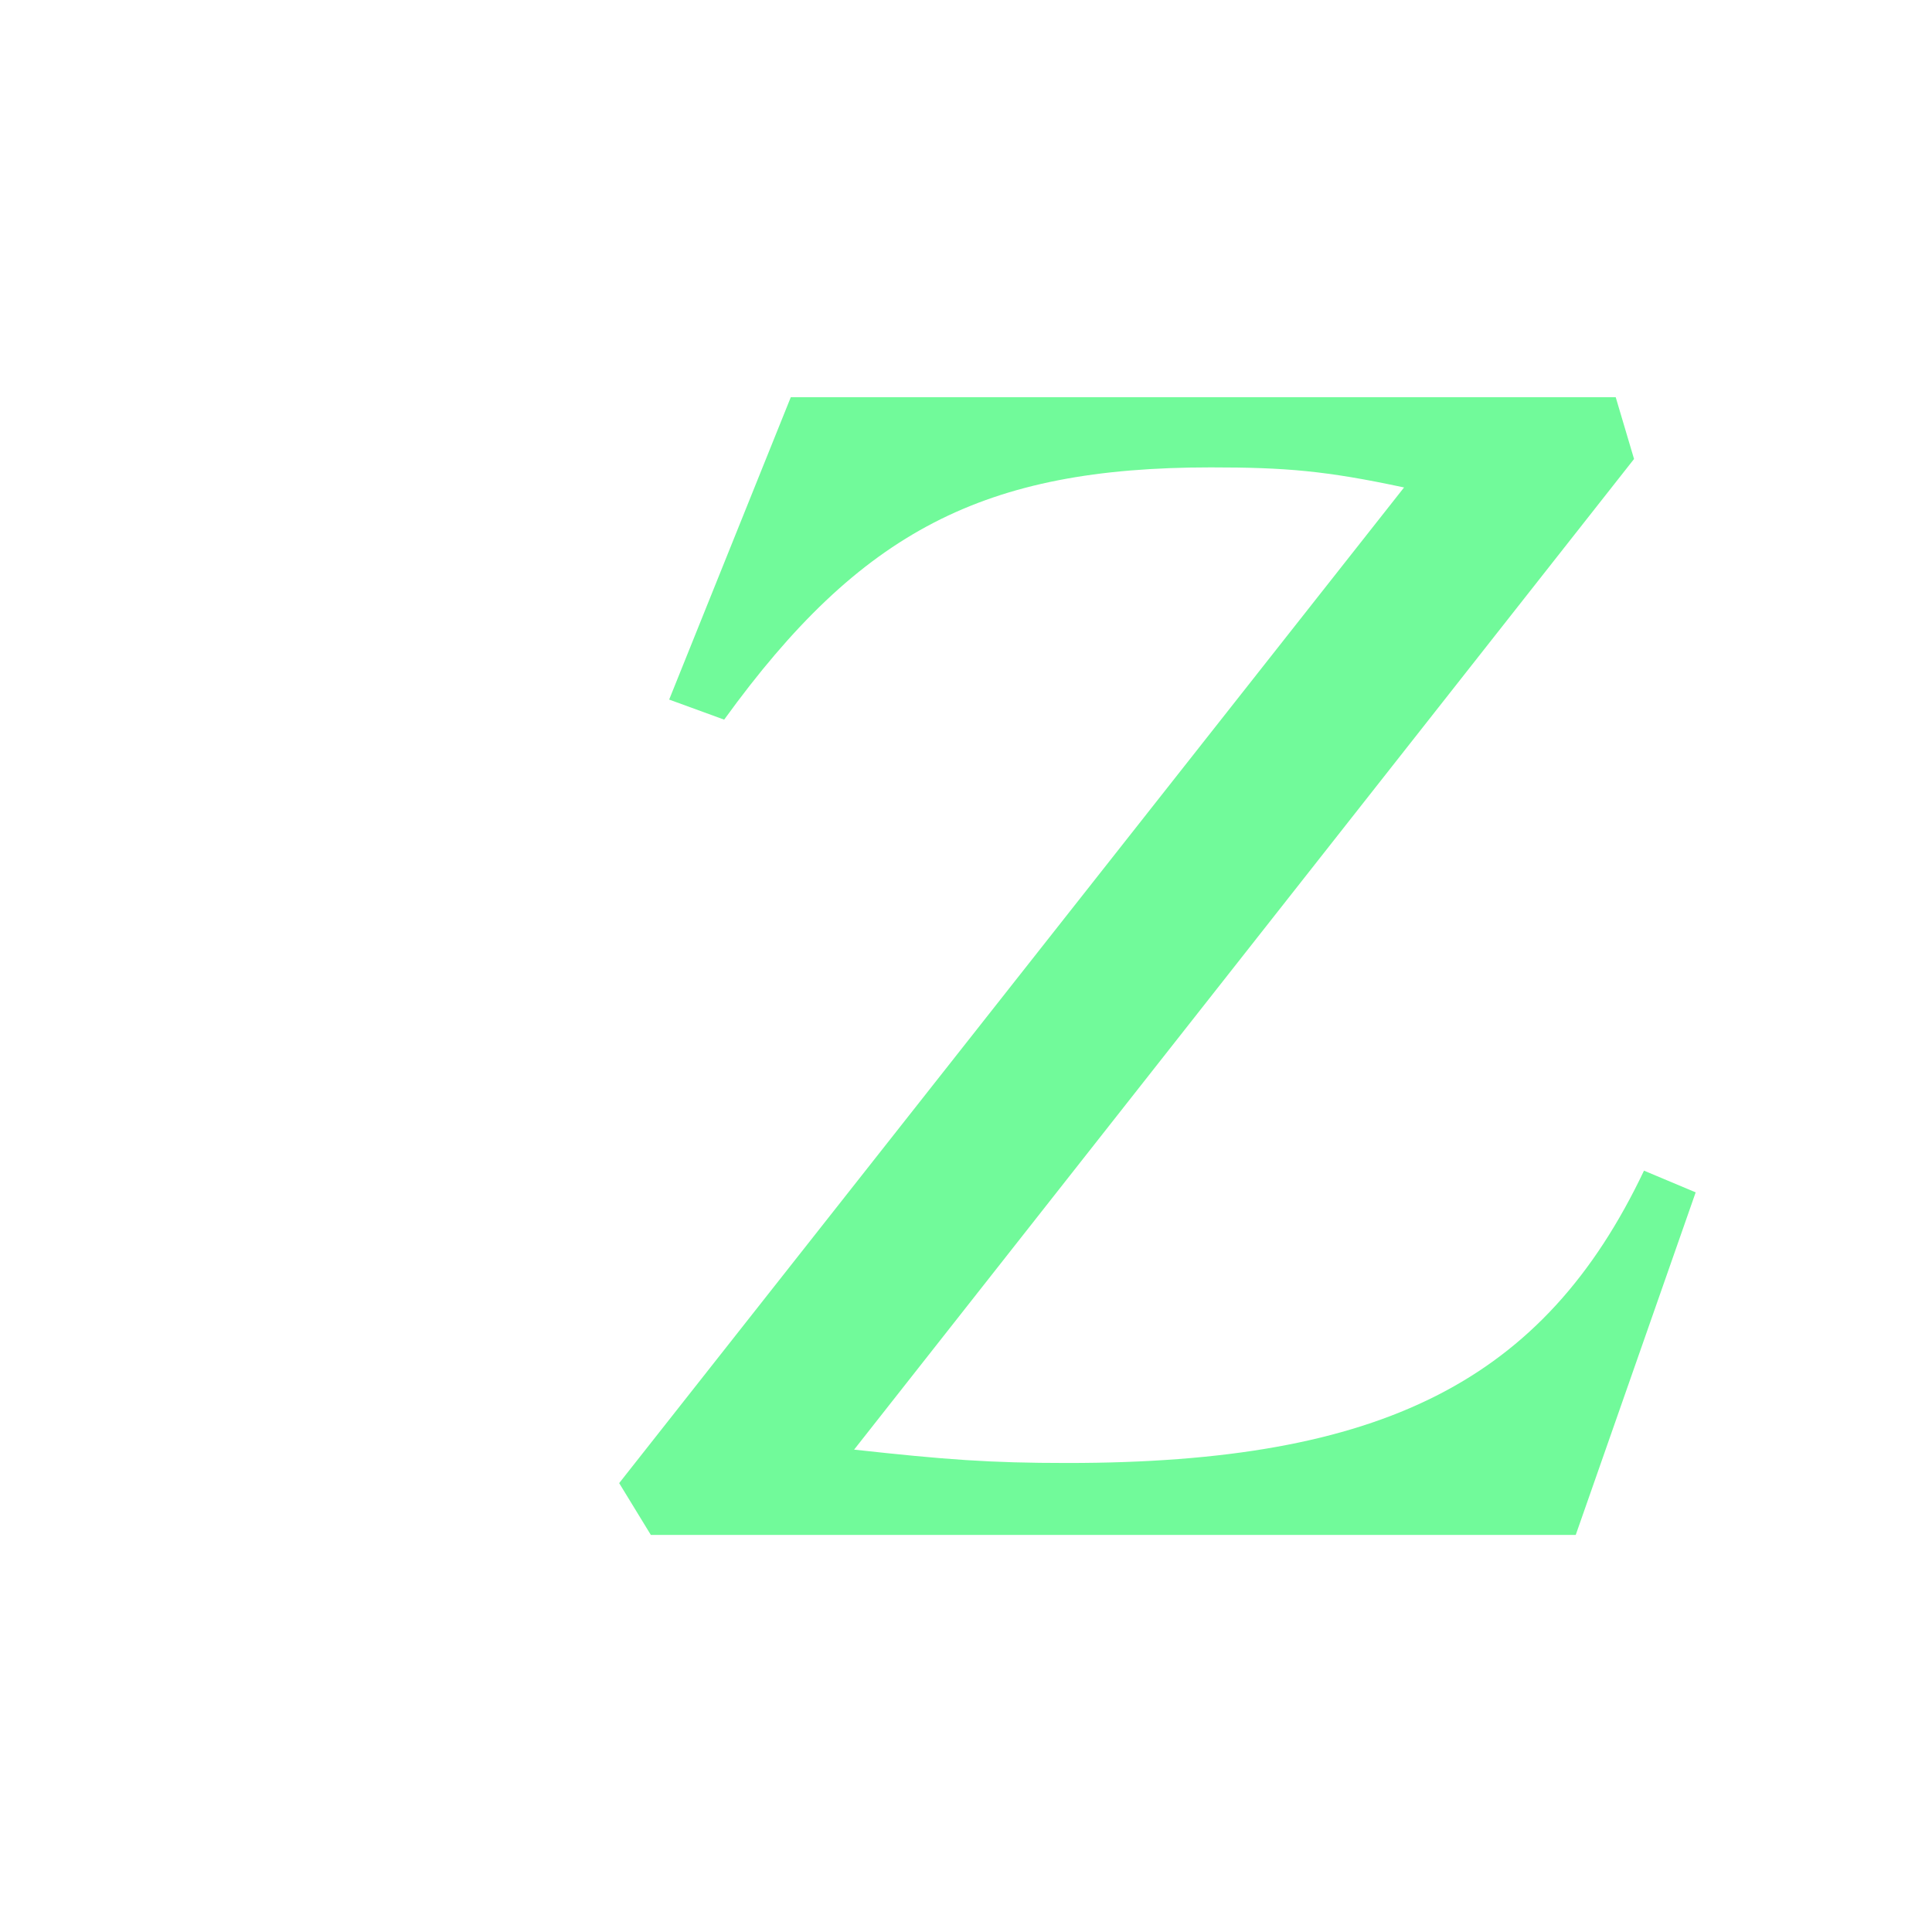
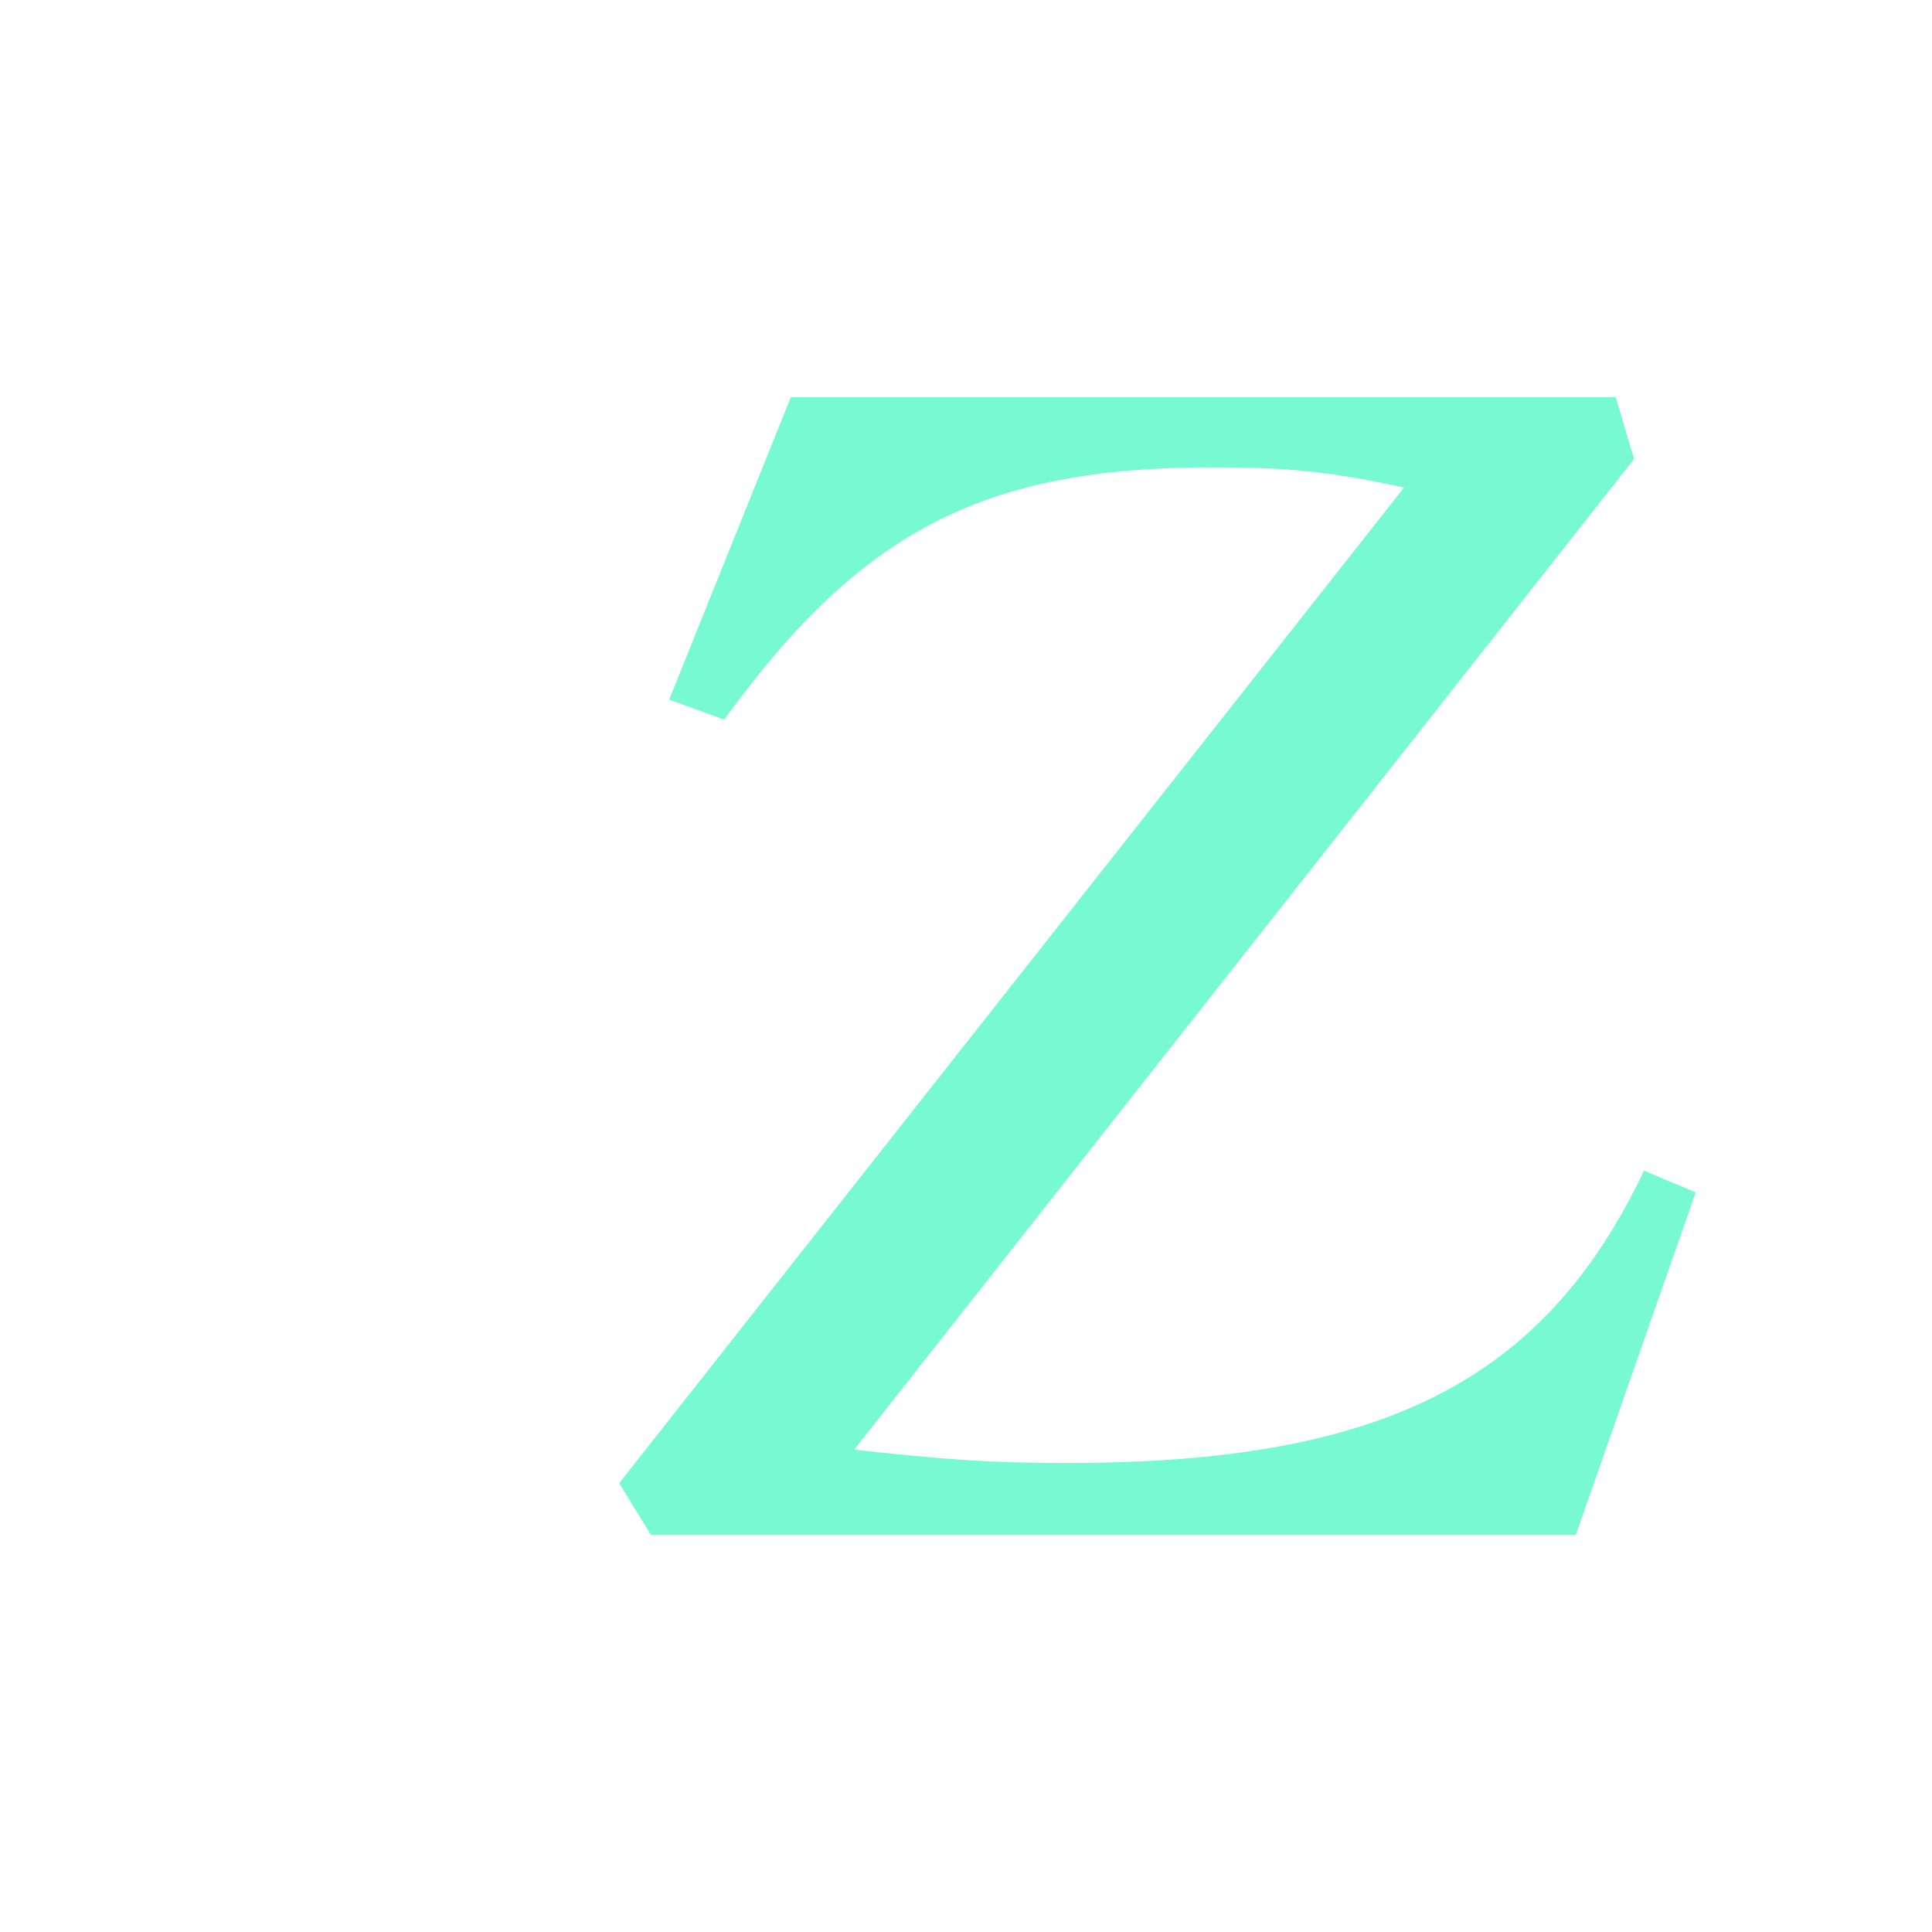
<svg xmlns="http://www.w3.org/2000/svg" width="32" height="32" viewBox="-3 0 32 32" fill="none" version="1.1" id="svg6">
  <defs id="defs10" />
-   <g aria-label="Z" transform="matrix(0.9987769,0,0,1.001225,-6.914116,-7.8598629e-7)" id="text600" style="font-size:27.635px;font-family:'URW Bookman';-inkscape-font-specification:'URW Bookman, Normal';fill:#71fa9a;fill-opacity:1;stroke-width:0.942">
-     <path d="m 32.039,19.725 -0.857,-0.359 c -1.658,3.482 -4.339,4.836 -9.562,4.836 -1.299,0 -2.017,-0.055 -3.537,-0.221 L 31.017,7.593 30.713,6.571 H 17.033 l -2.017,5.002 0.912,0.332 c 2.266,-3.123 4.311,-4.173 8.069,-4.173 1.244,0 1.907,0.055 3.206,0.332 l -13.016,16.471 0.525,0.857 h 15.338 z" id="path710" style="fill:#71fa9a;fill-opacity:1" />
+   <g aria-label="Z" transform="matrix(0.9987769,0,0,1.001225,-6.914116,-7.8598629e-7)" id="text600" style="font-size:27.635px;font-family:'URW Bookman';-inkscape-font-specification:'URW Bookman, Normal';fill:#77fad1;fill-opacity:1;stroke-width:0.942">
+     <path d="m 32.039,19.725 -0.857,-0.359 c -1.658,3.482 -4.339,4.836 -9.562,4.836 -1.299,0 -2.017,-0.055 -3.537,-0.221 L 31.017,7.593 30.713,6.571 H 17.033 l -2.017,5.002 0.912,0.332 c 2.266,-3.123 4.311,-4.173 8.069,-4.173 1.244,0 1.907,0.055 3.206,0.332 l -13.016,16.471 0.525,0.857 h 15.338 z" id="path710" style="fill:#77fad1;fill-opacity:1" />
  </g>
</svg>
